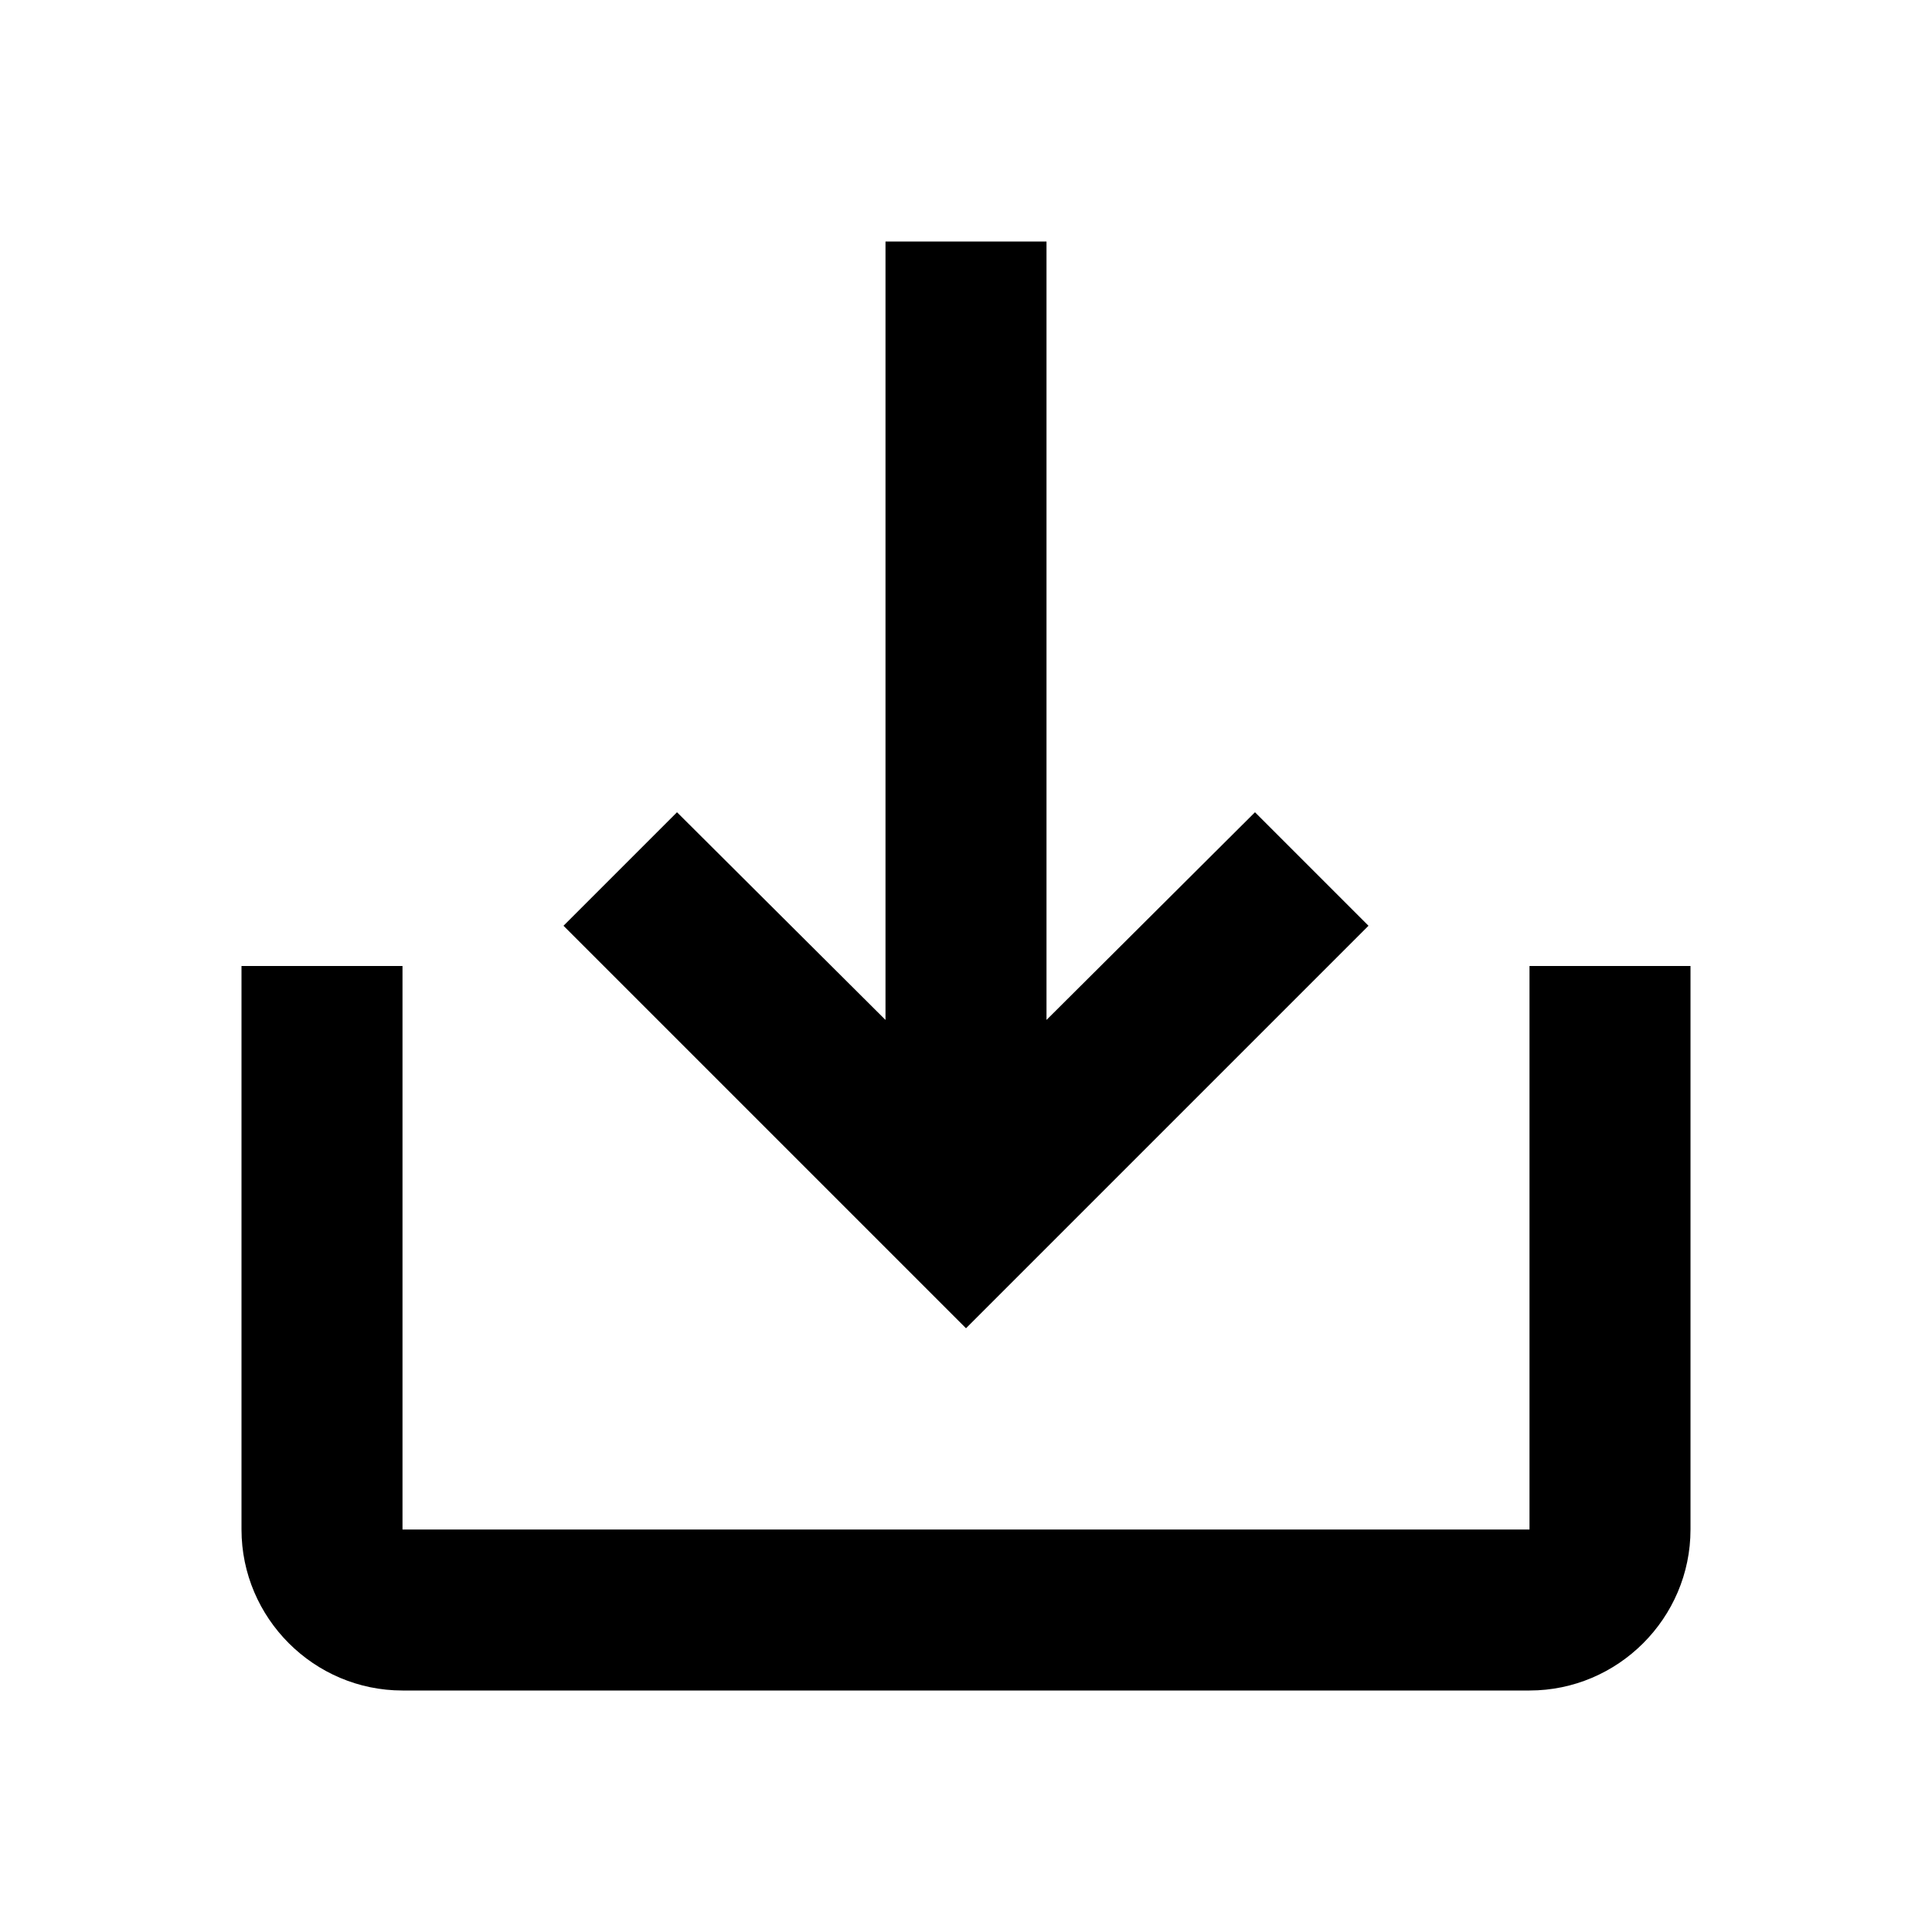
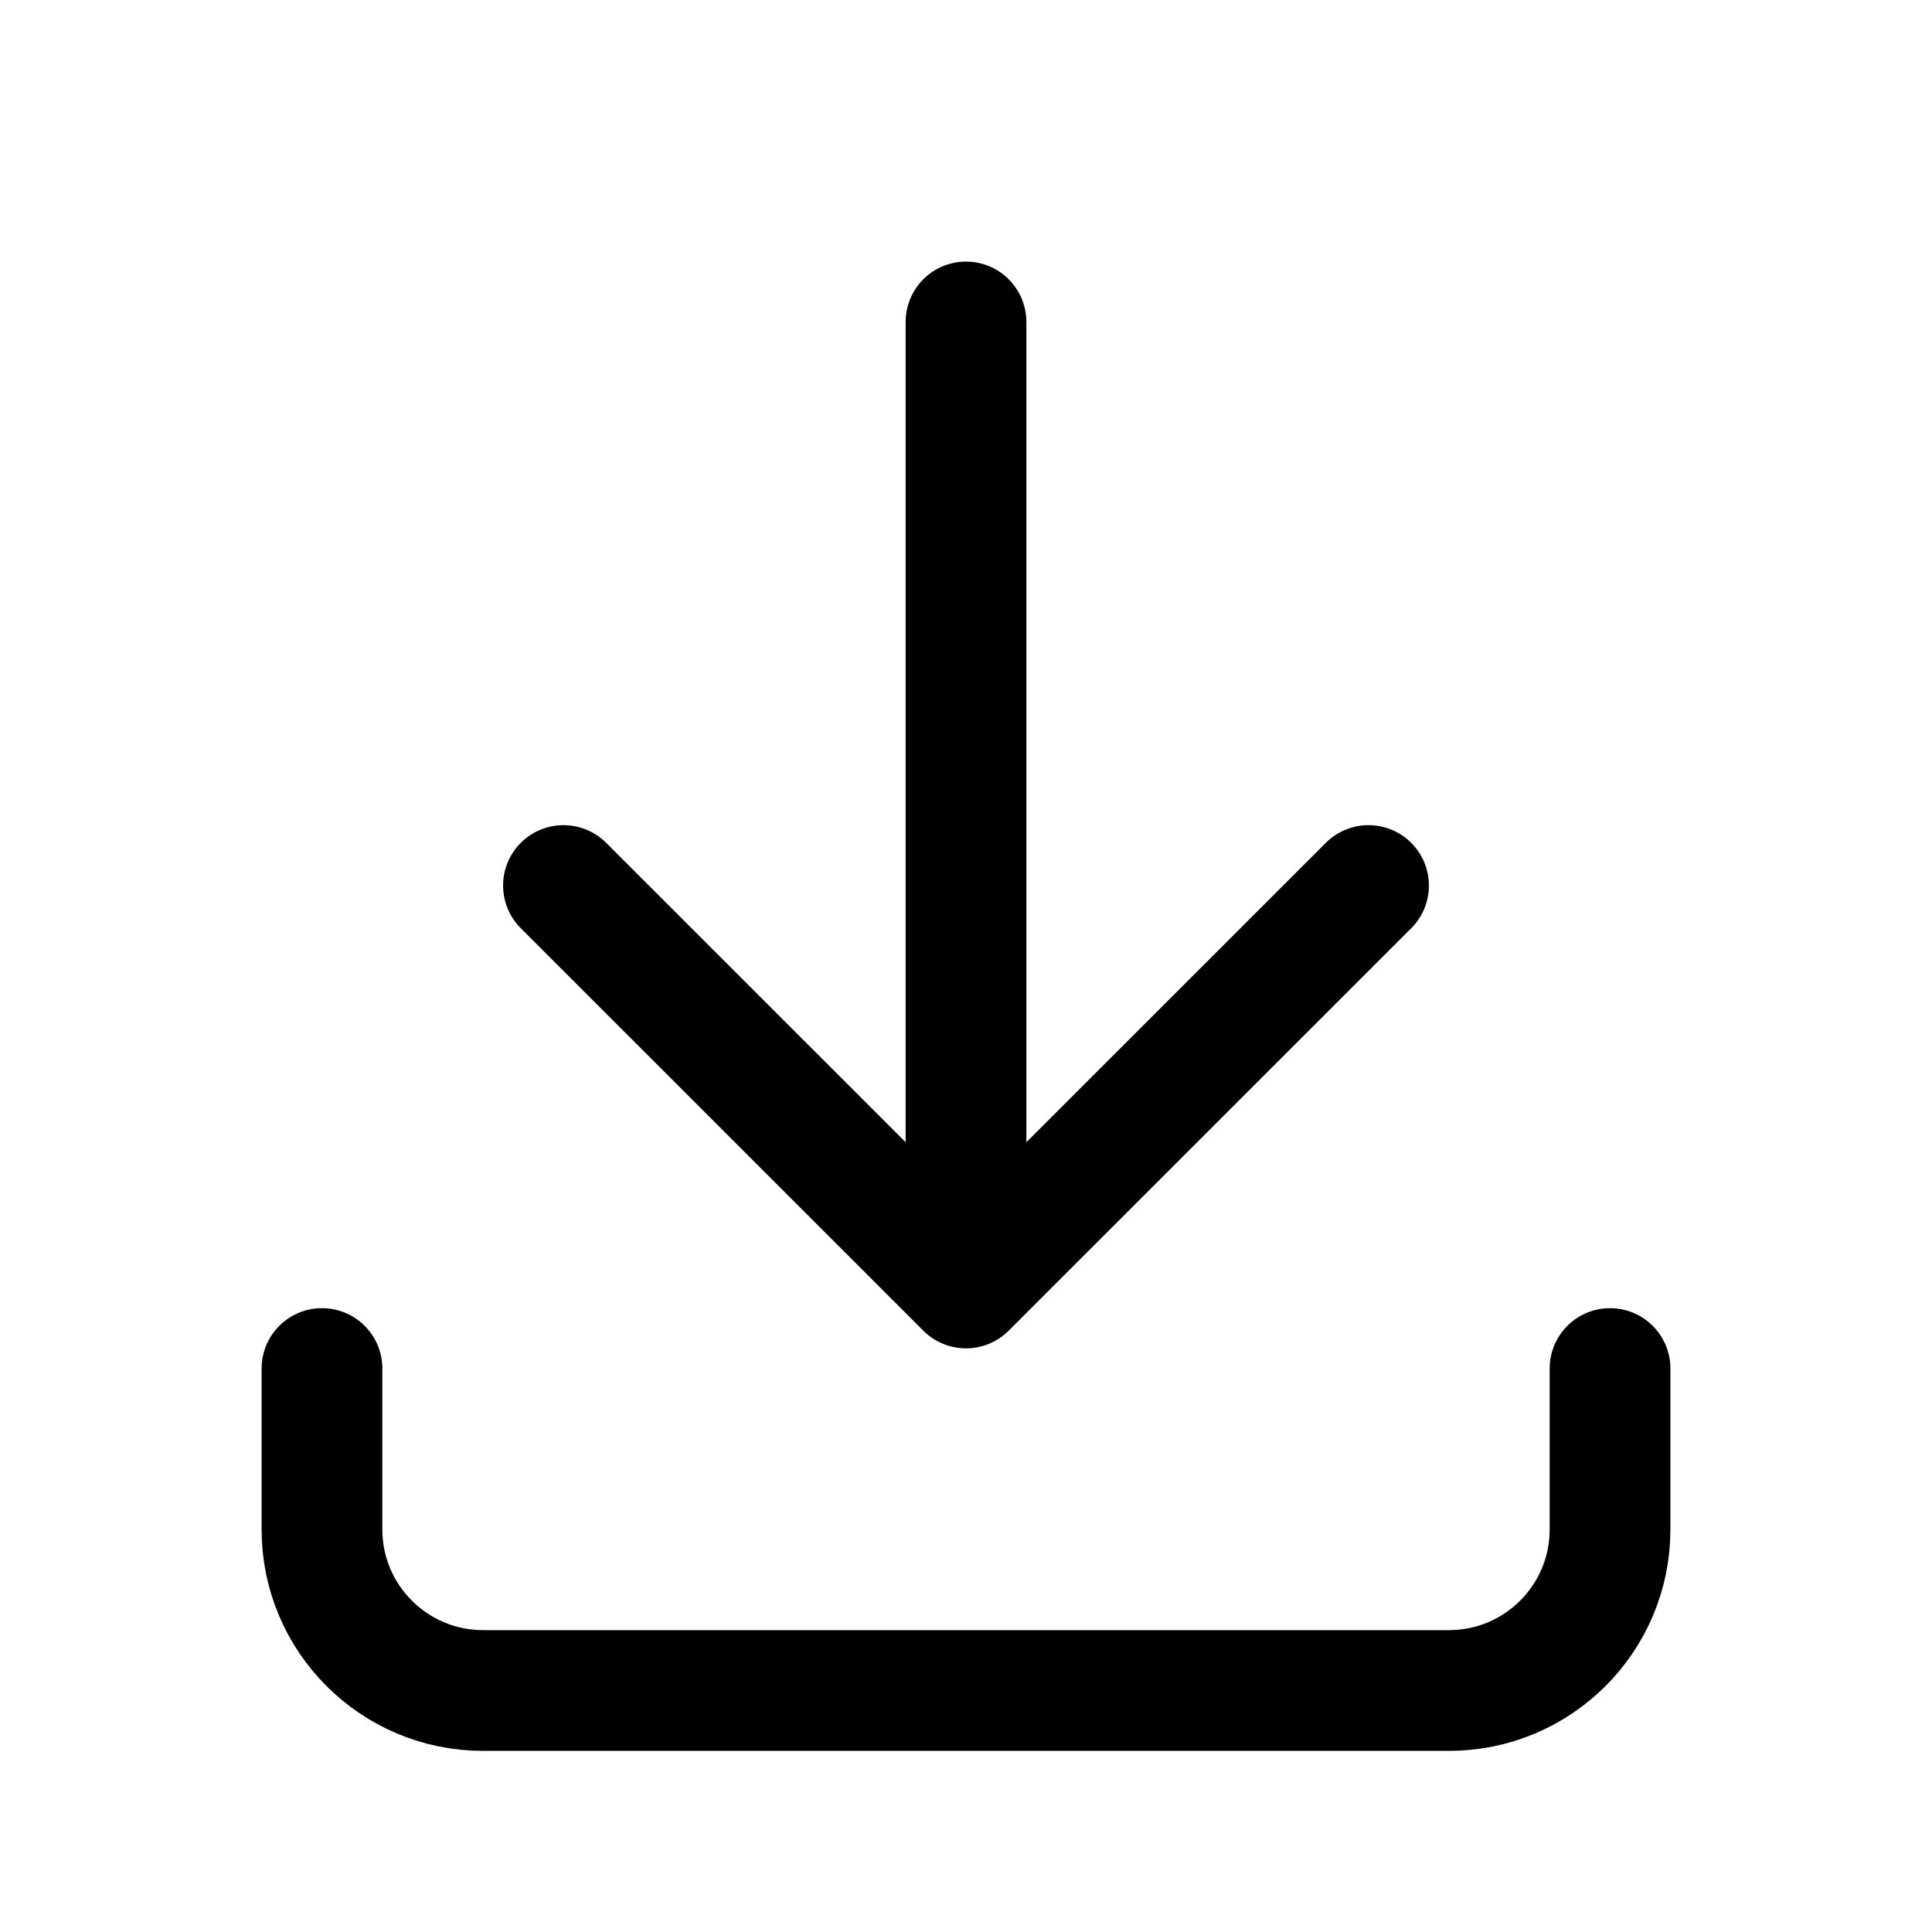
- <svg xmlns="http://www.w3.org/2000/svg" height="24px" viewBox="0 0 24 24" width="24px" fill="#000000">
-   <path d="M0 0h24v24H0V0z" fill="none" />
-   <path d="M19 12v7H5v-7H3v7c0 1.1.9 2 2 2h14c1.1 0 2-.9 2-2v-7h-2zm-6 .67l2.59-2.58L17 11.5l-5 5-5-5 1.41-1.41L11 12.67V3h2v9.67z" />
+ <svg xmlns="http://www.w3.org/2000/svg" viewBox="0 0 20 20" height="20px" width="20px" fill="none" stroke="#000000" stroke-linecap="round" stroke-linejoin="round">
+   <path stroke-width="1.25" d="M3.333 14.167v1.666c0 .92.747 1.667 1.667 1.667h10c.92 0 1.667-.746 1.667-1.667v-1.666M5.833 9.167 10 13.333l4.167-4.166M10 3.333v10">
+     </path>
</svg>
